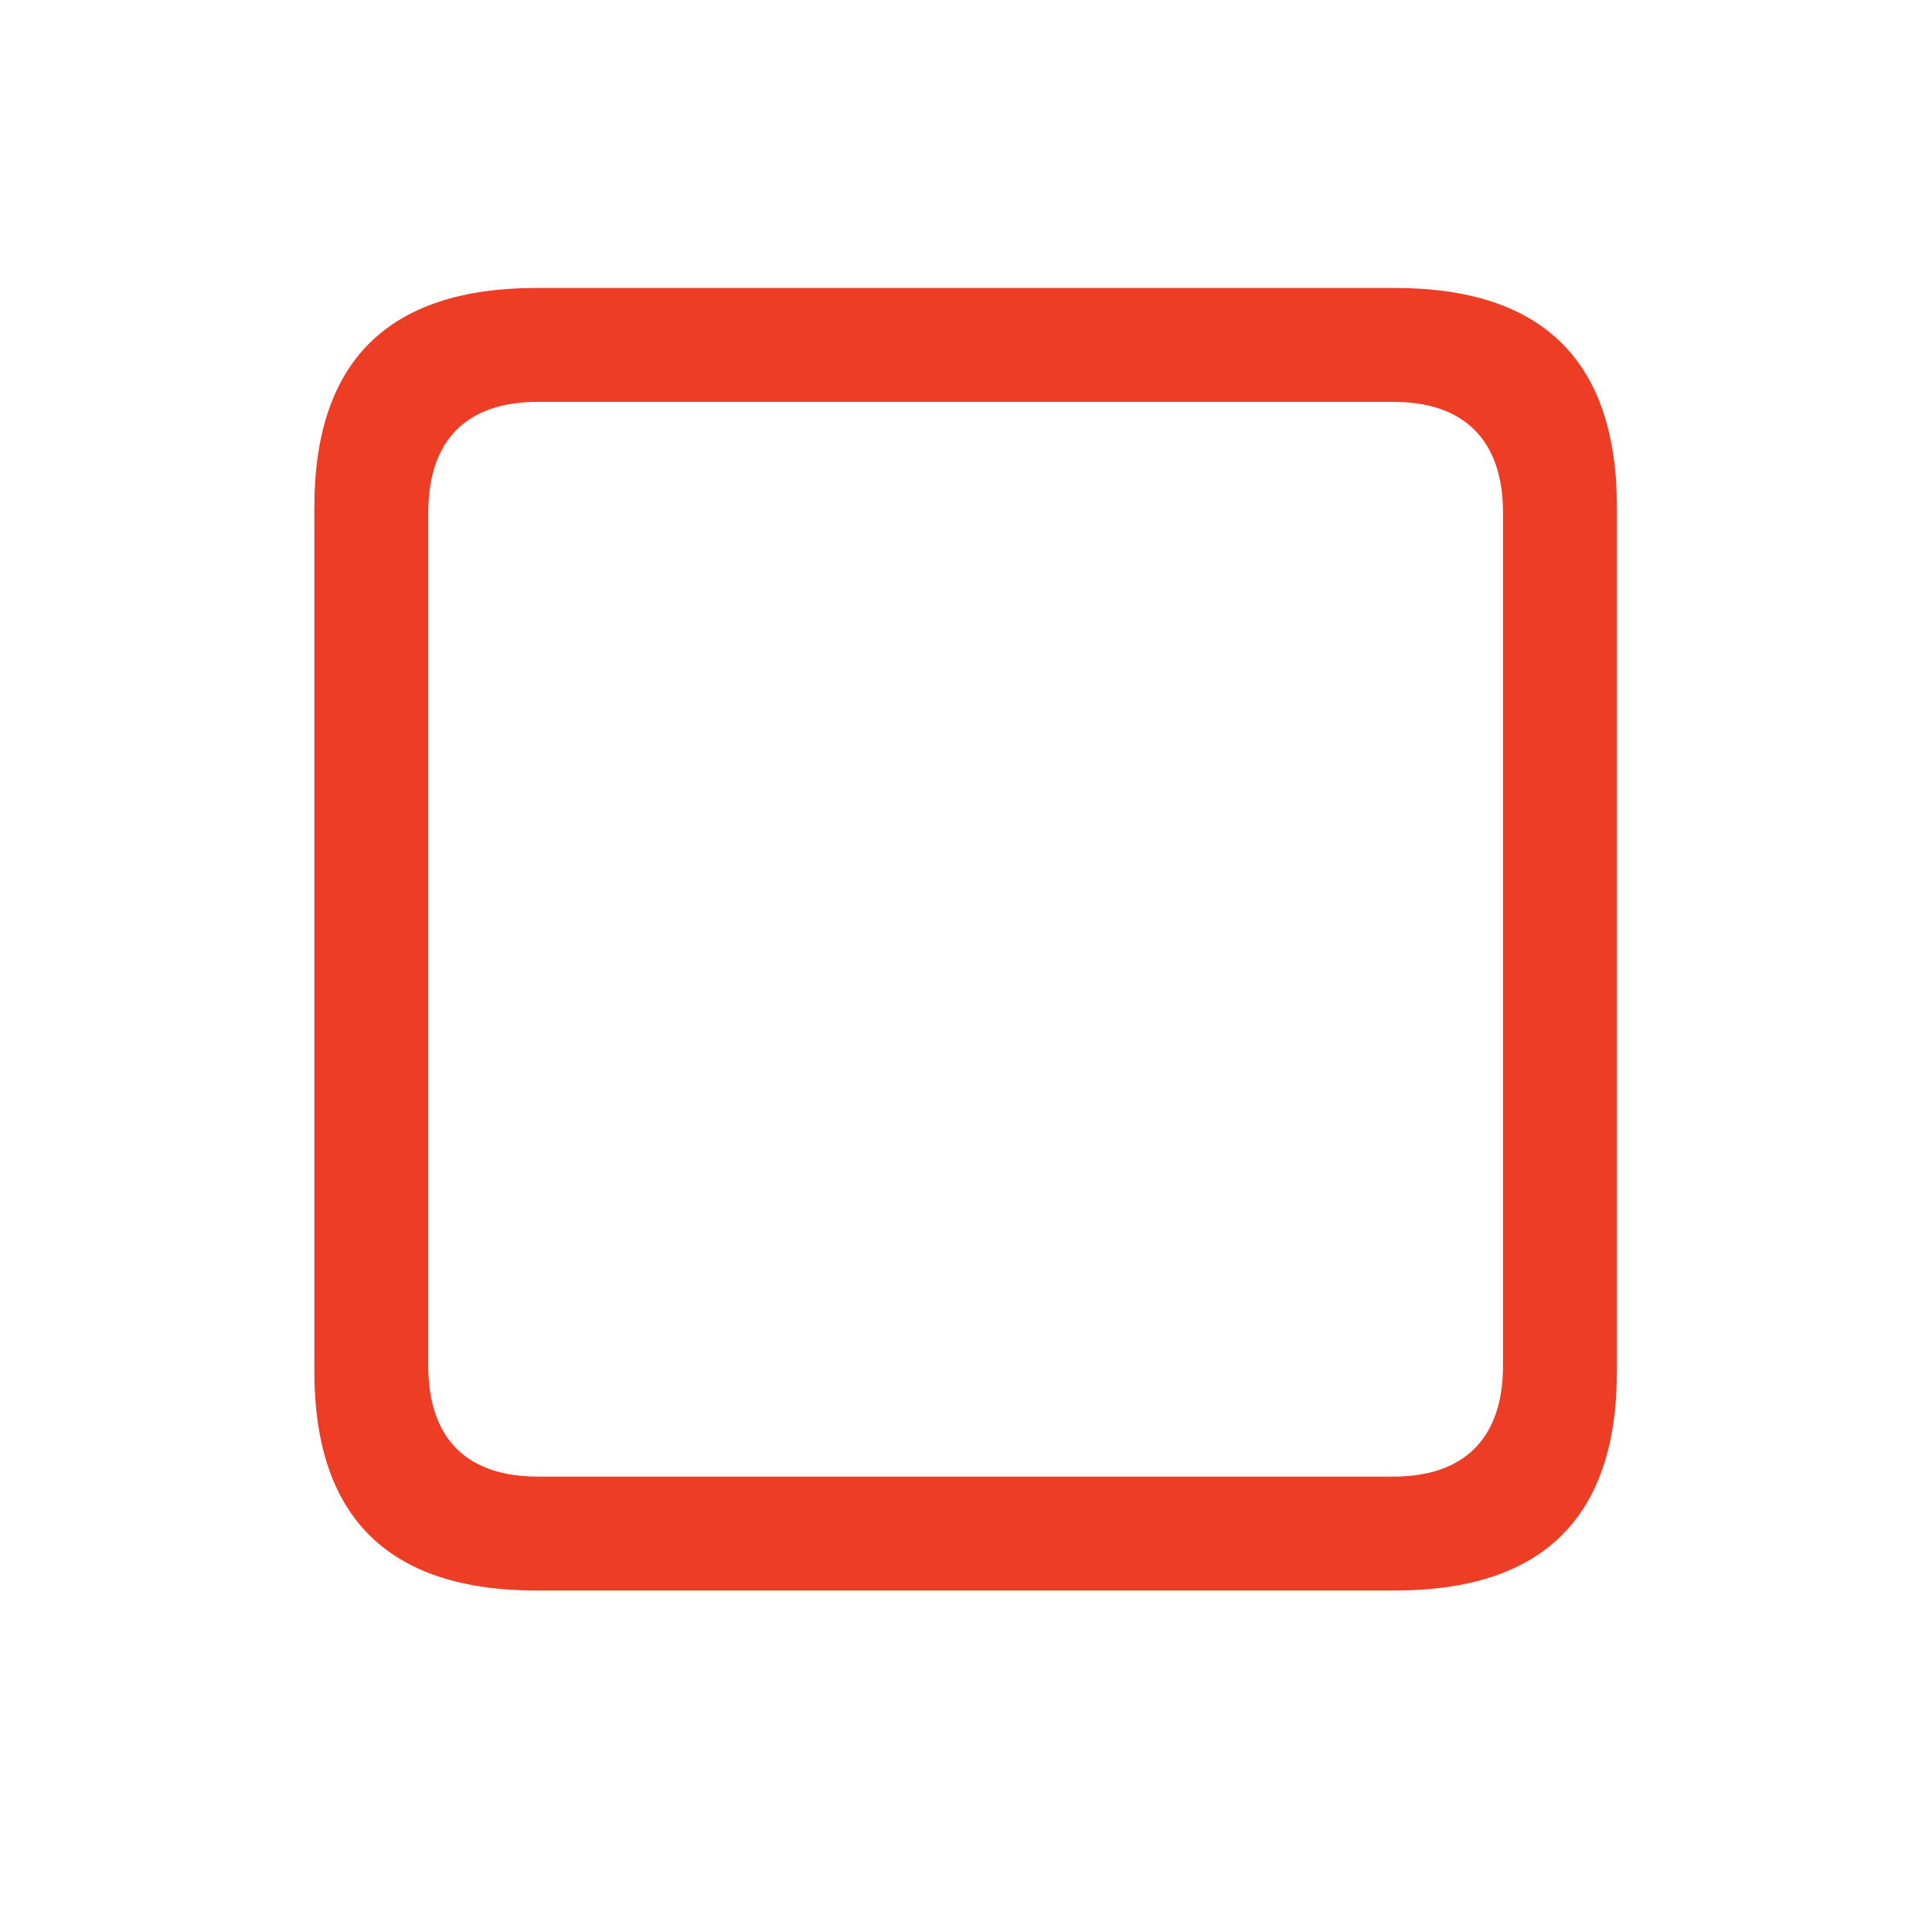
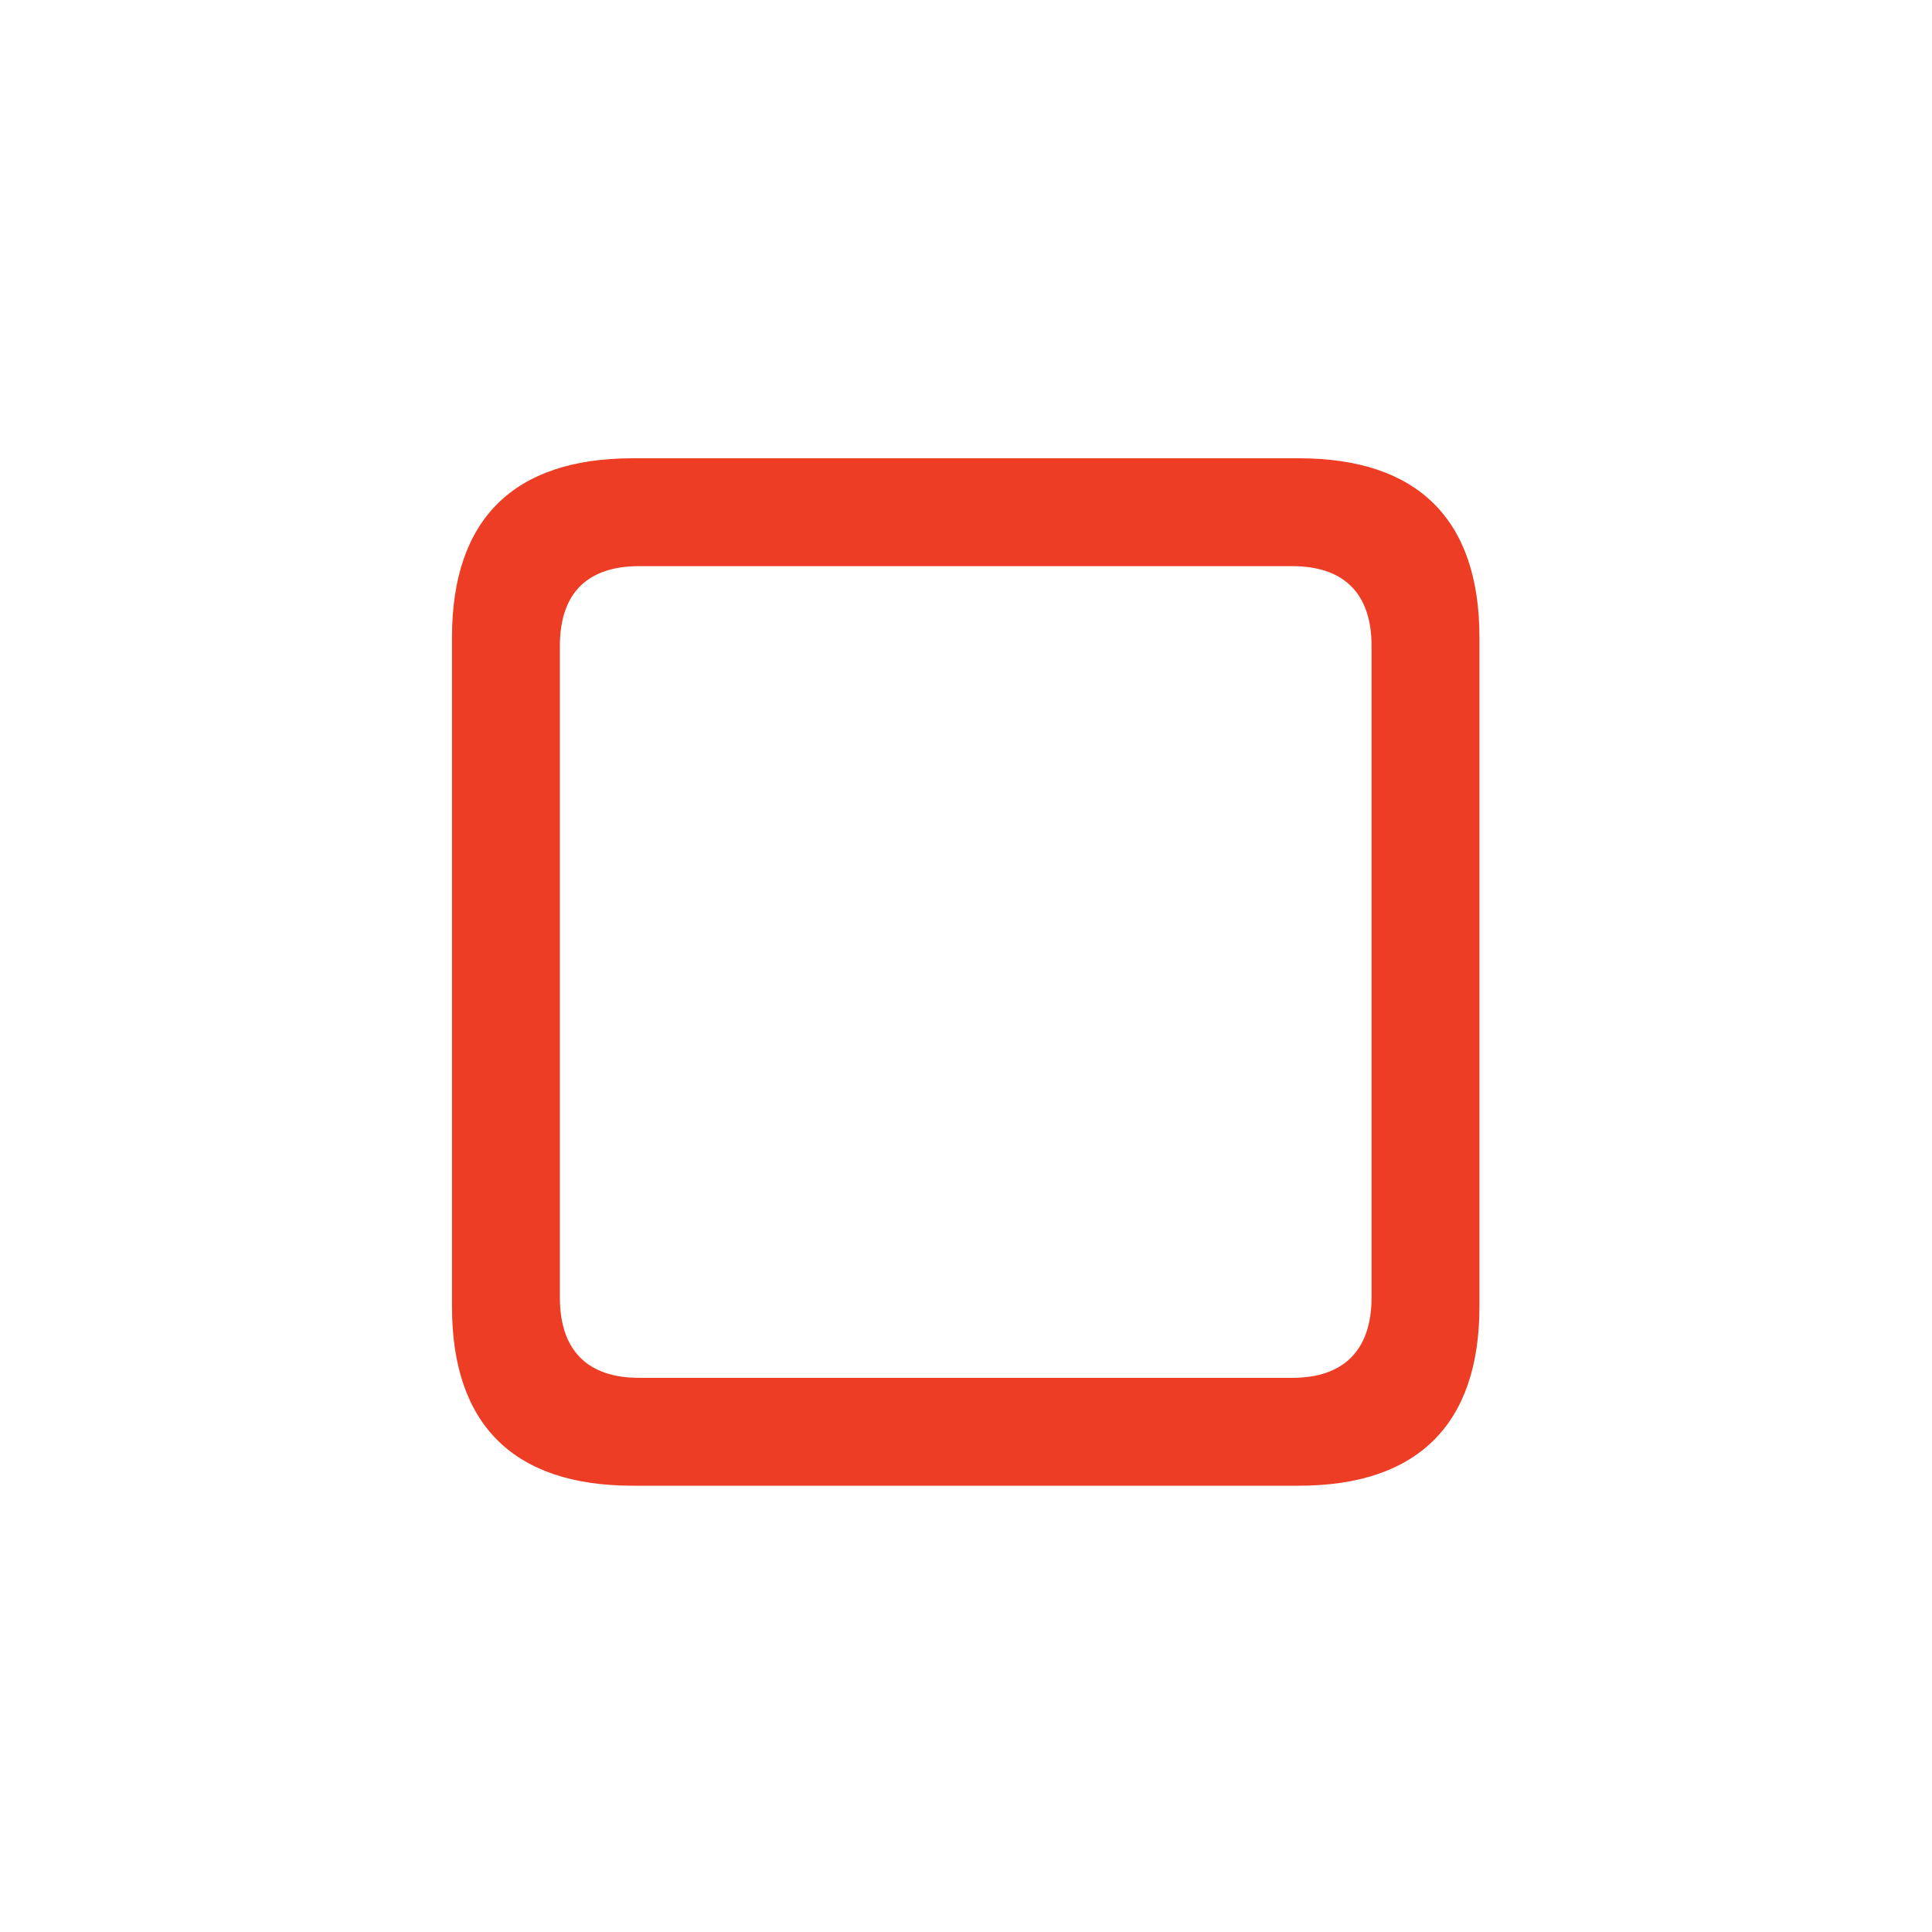
<svg xmlns="http://www.w3.org/2000/svg" width="24" height="24" viewBox="0 0 24 24" fill="none">
-   <path d="M6.665 19.758H17.326C19.172 19.758 20.086 18.844 20.086 17.033V6.302C20.086 4.491 19.172 3.577 17.326 3.577H6.665C4.828 3.577 3.905 4.482 3.905 6.302V17.033C3.905 18.852 4.828 19.758 6.665 19.758ZM6.683 18.343C5.804 18.343 5.32 17.877 5.32 16.963V6.372C5.32 5.458 5.804 4.992 6.683 4.992H17.309C18.179 4.992 18.671 5.458 18.671 6.372V16.963C18.671 17.877 18.179 18.343 17.309 18.343H6.683Z" fill="#ED3D25" />
+   <path d="M7.857 18.456H16.136C17.612 18.456 18.378 17.69 18.378 16.234V7.915C18.378 6.452 17.612 5.693 16.136 5.693H7.857C6.381 5.693 5.615 6.452 5.615 7.915V16.234C5.615 17.697 6.381 18.456 7.857 18.456ZM7.939 17.116C7.304 17.116 6.955 16.781 6.955 16.118V8.024C6.955 7.361 7.304 7.033 7.939 7.033H16.054C16.683 7.033 17.038 7.361 17.038 8.024V16.118C17.038 16.781 16.683 17.116 16.054 17.116H7.939Z" fill="#ED3D25" />
</svg>
